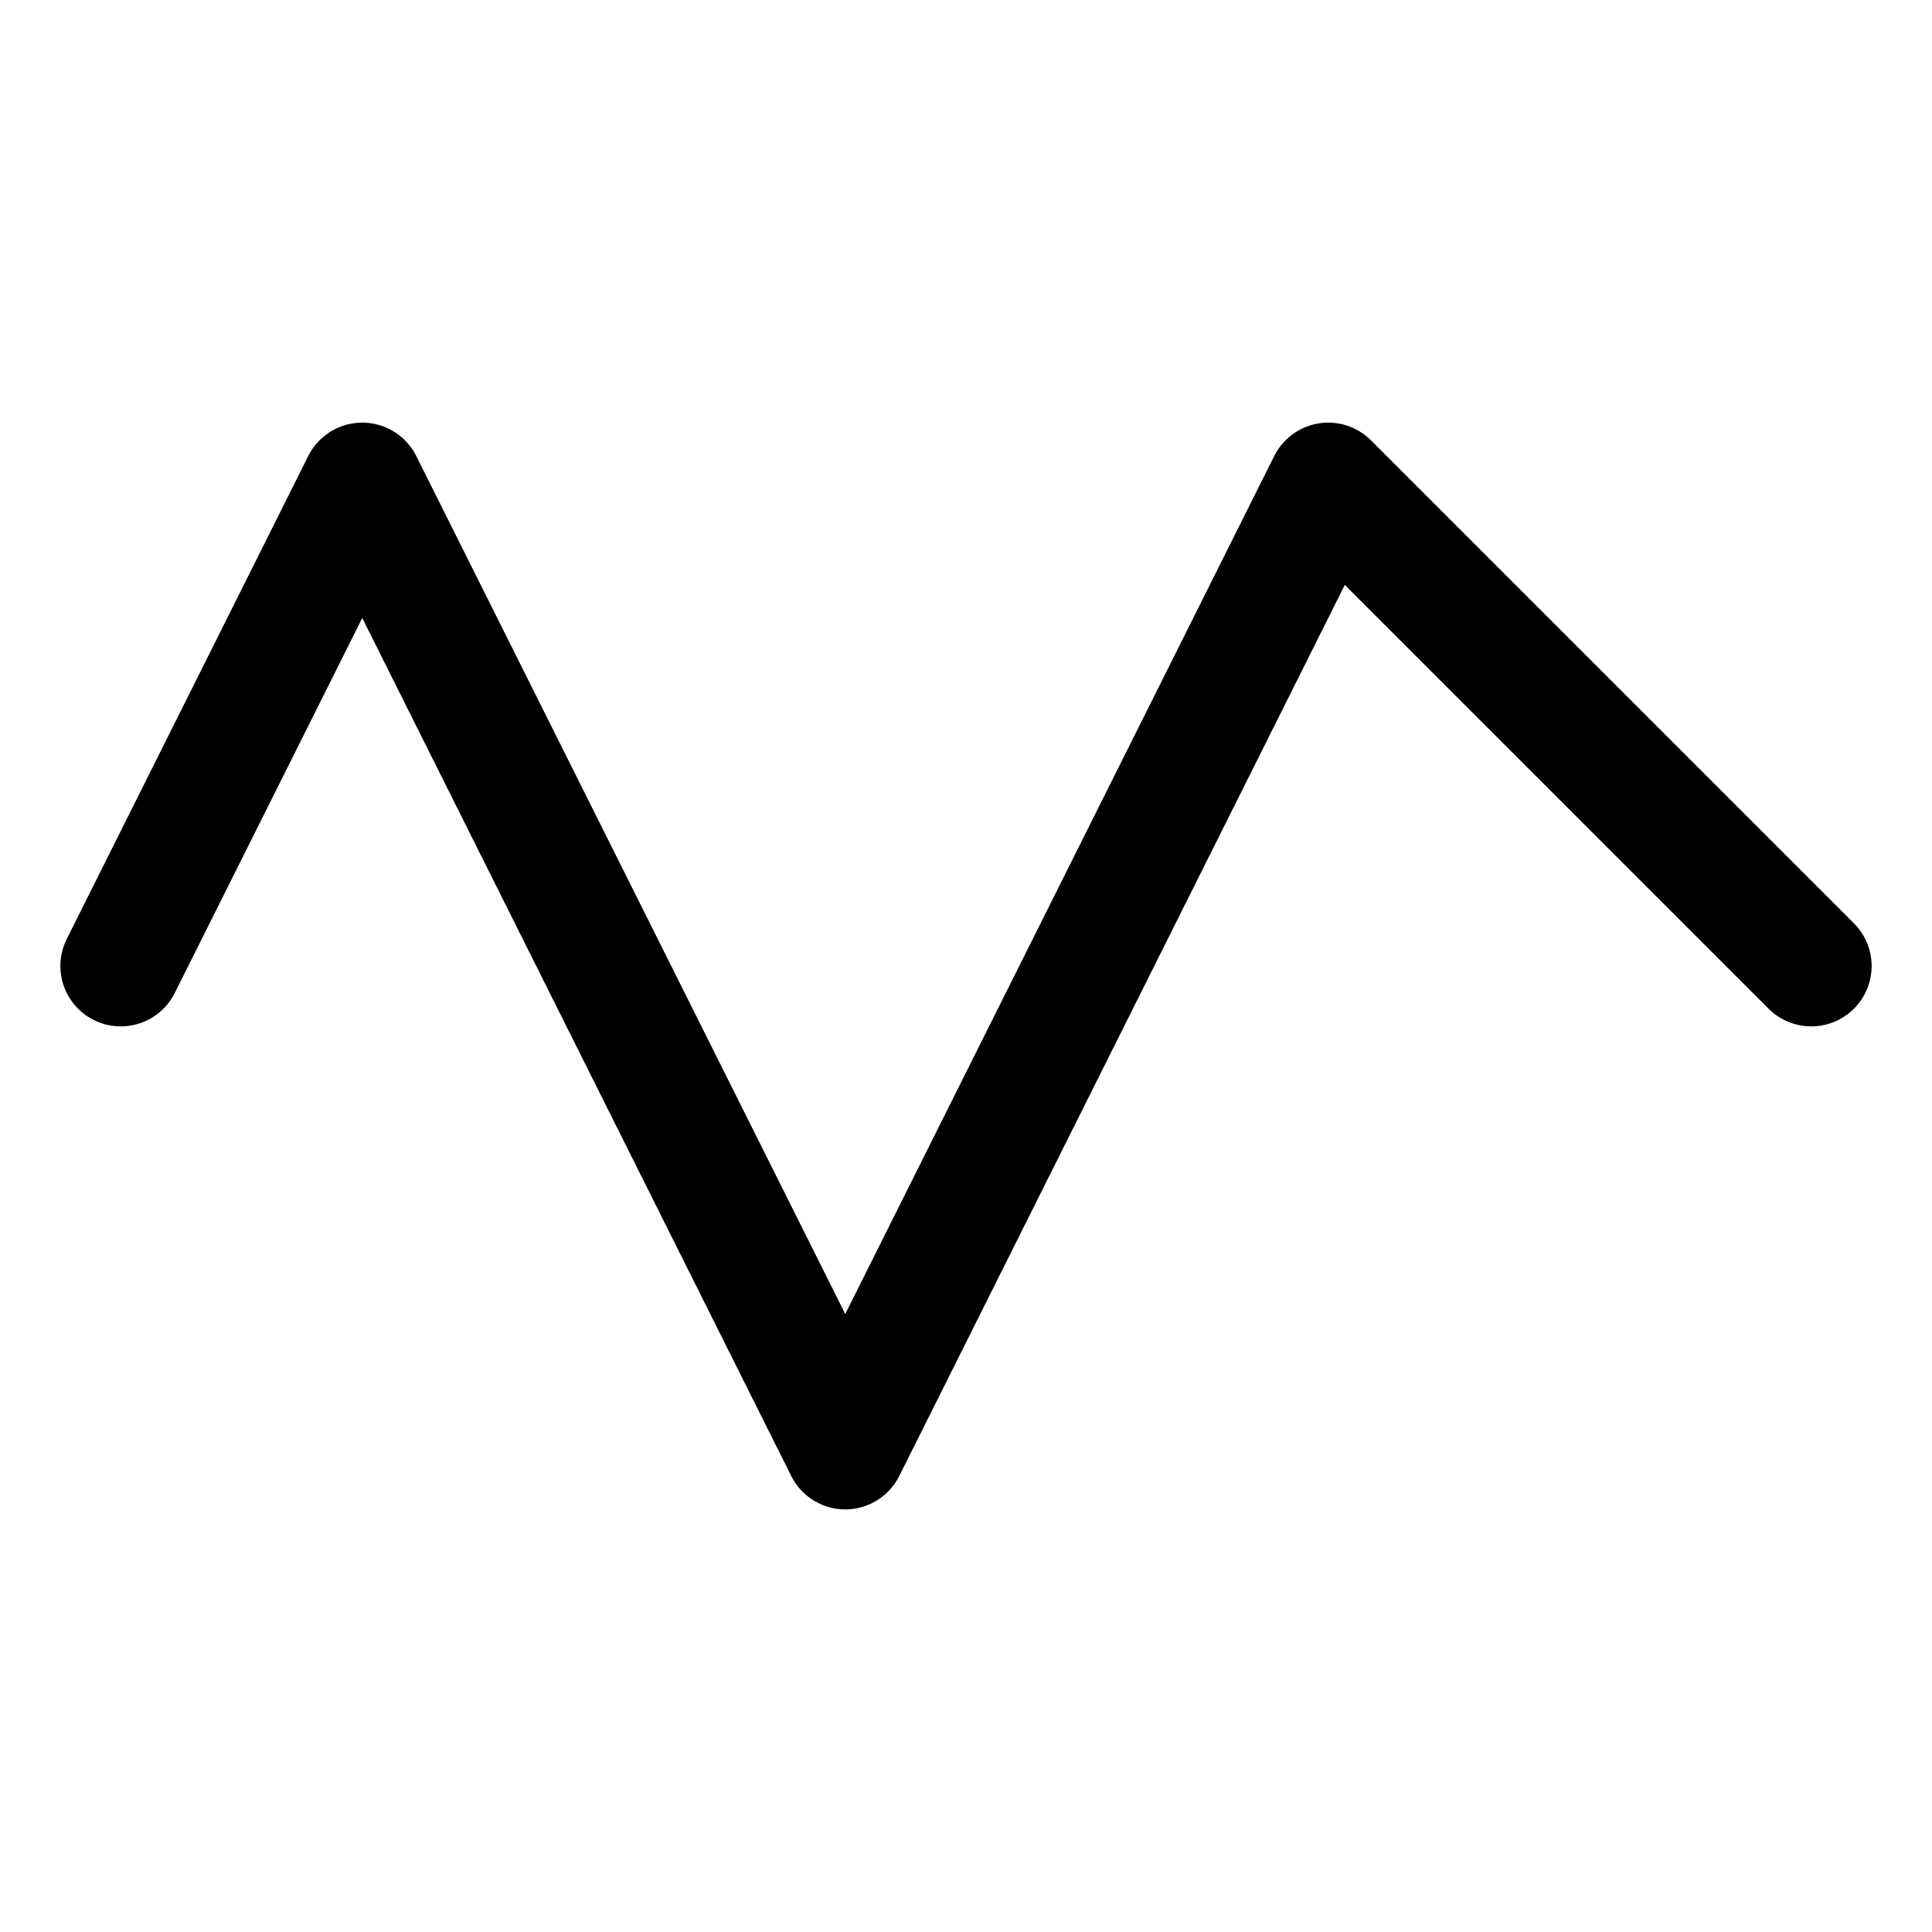
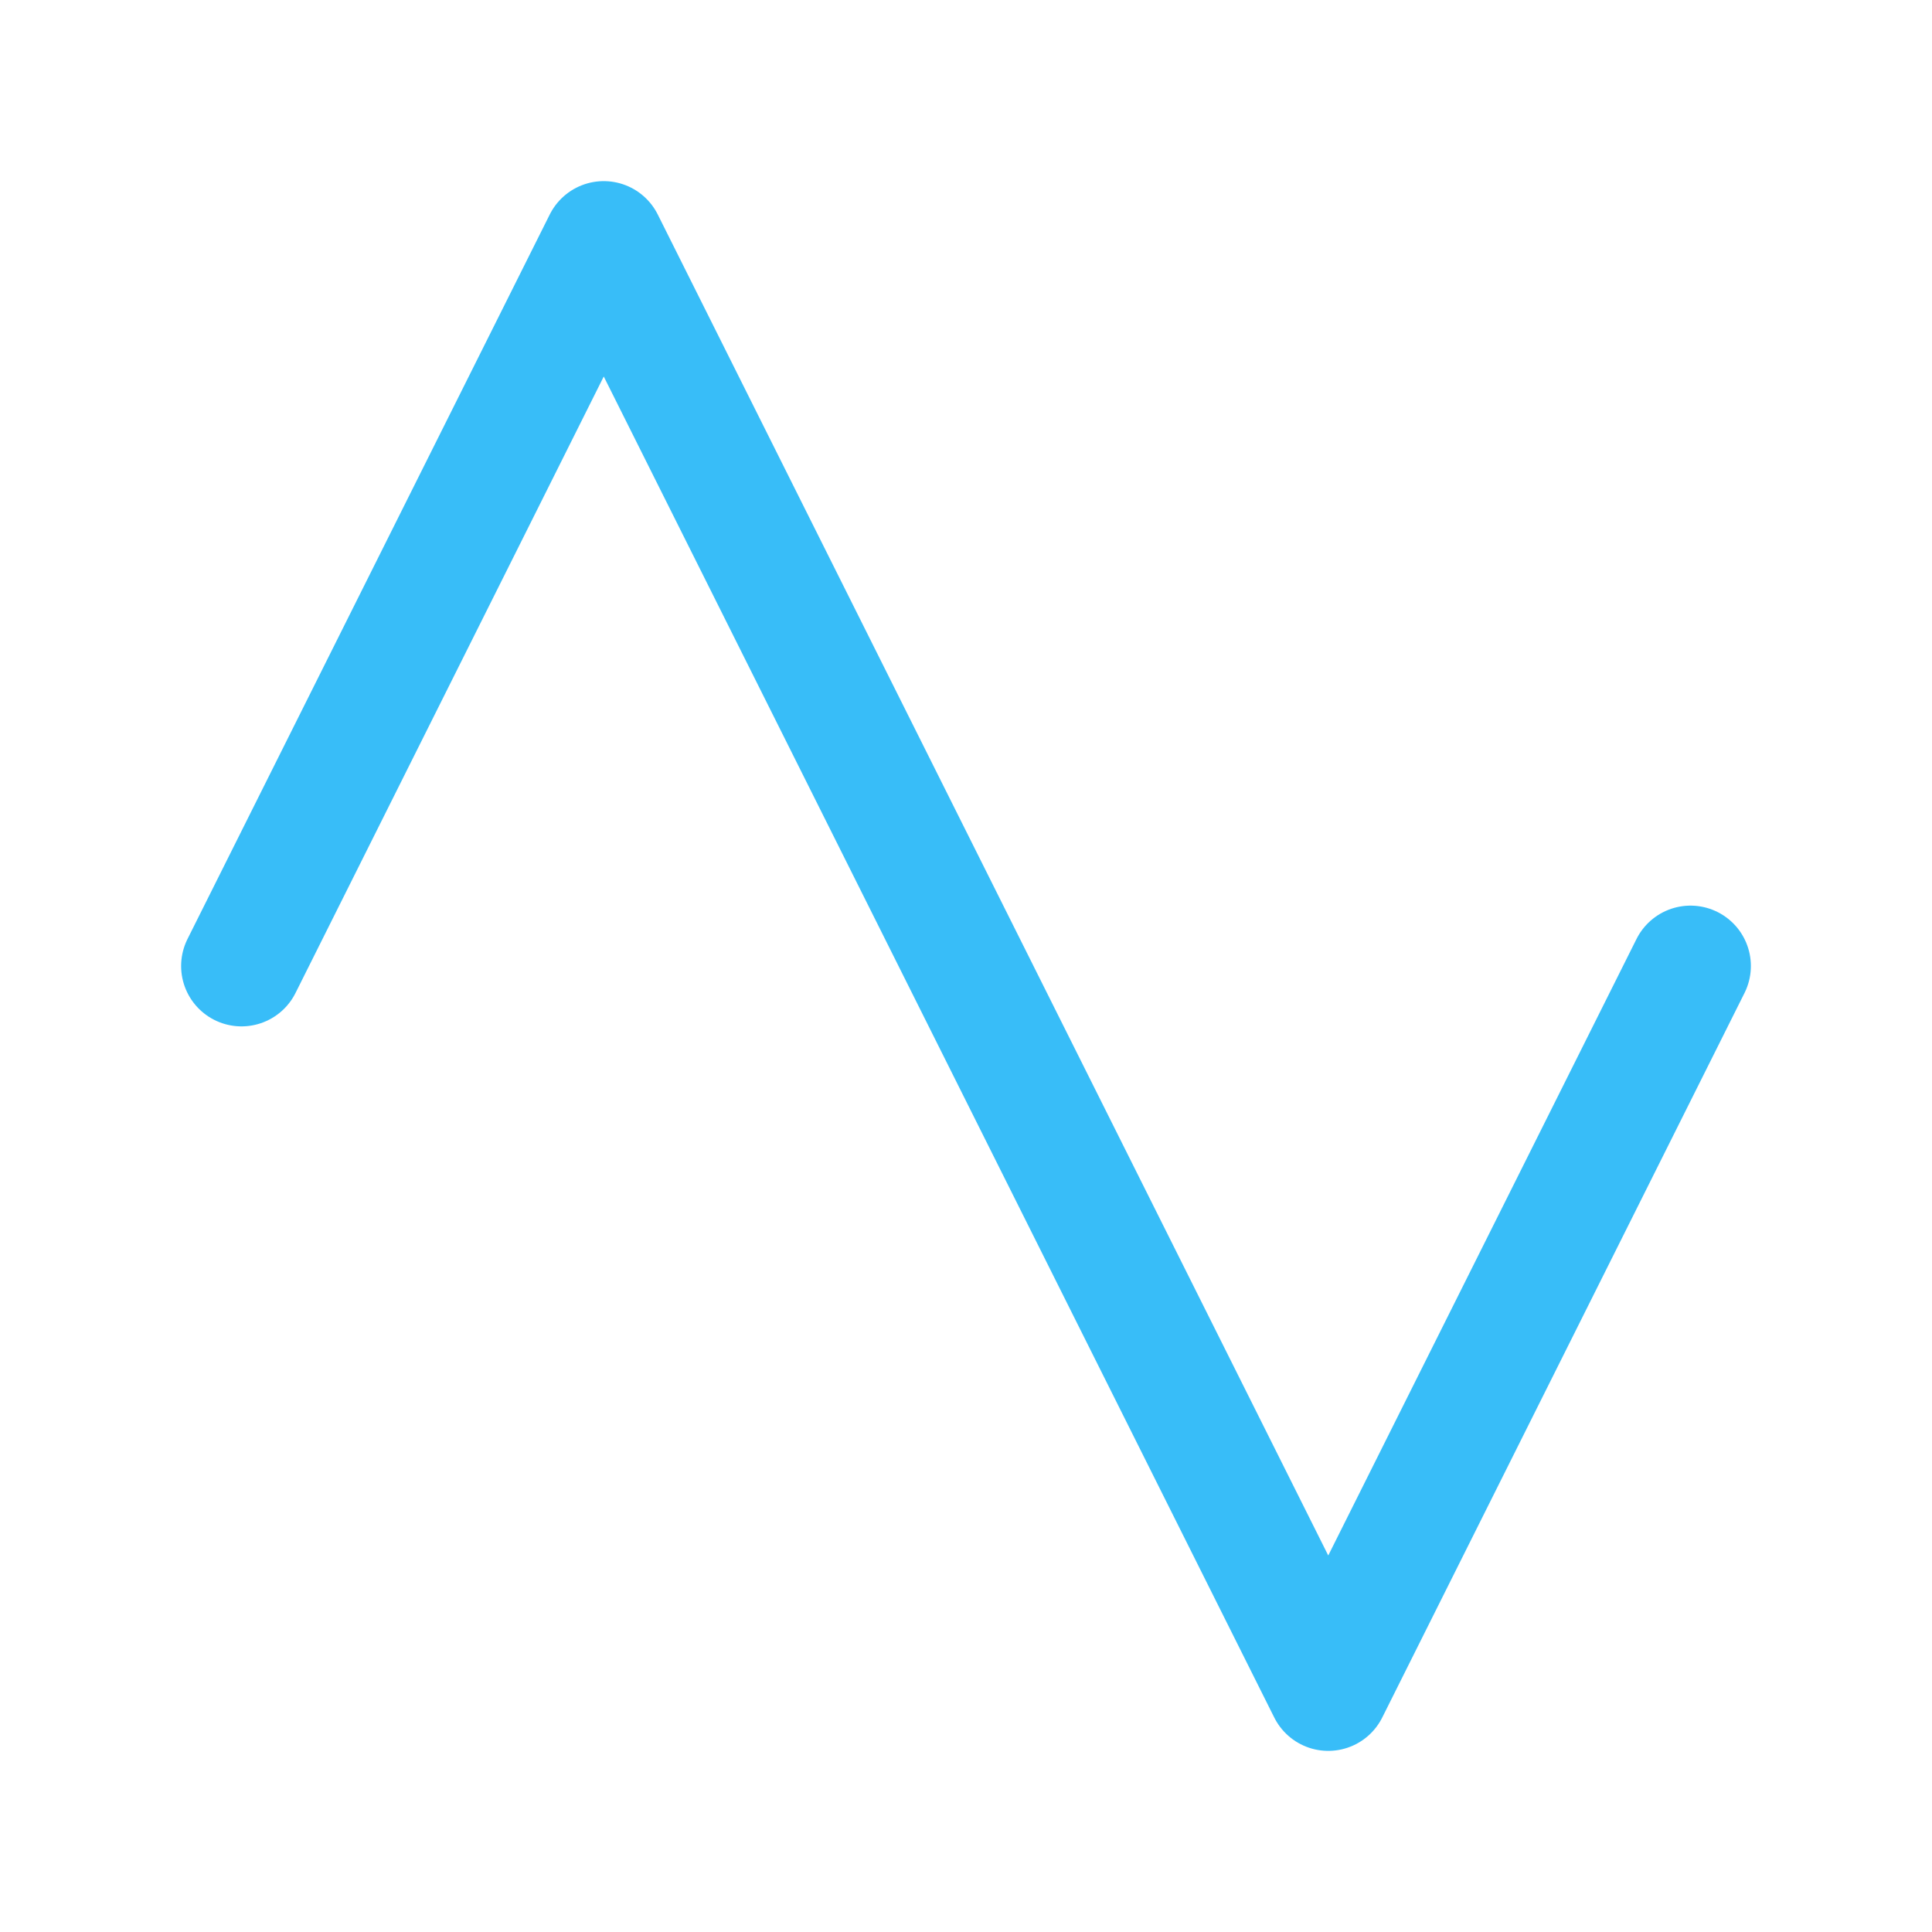
<svg xmlns="http://www.w3.org/2000/svg" id="waveform-triangle" width="32" height="32" viewBox="0 0 32 32" fill="none">
-   <path d="M2 16 L6 8 L14 24 L22 8 L30 16" stroke="currentColor" stroke-width="2" stroke-linecap="round" stroke-linejoin="round" />
+   <style>
+     :root { color: #38bdf8; }
+   </style>
+   <path d="M4 16 L10 4 L22 28 L28 16" stroke="currentColor" stroke-width="2" fill="none" stroke-linecap="round" stroke-linejoin="round" />
</svg>
